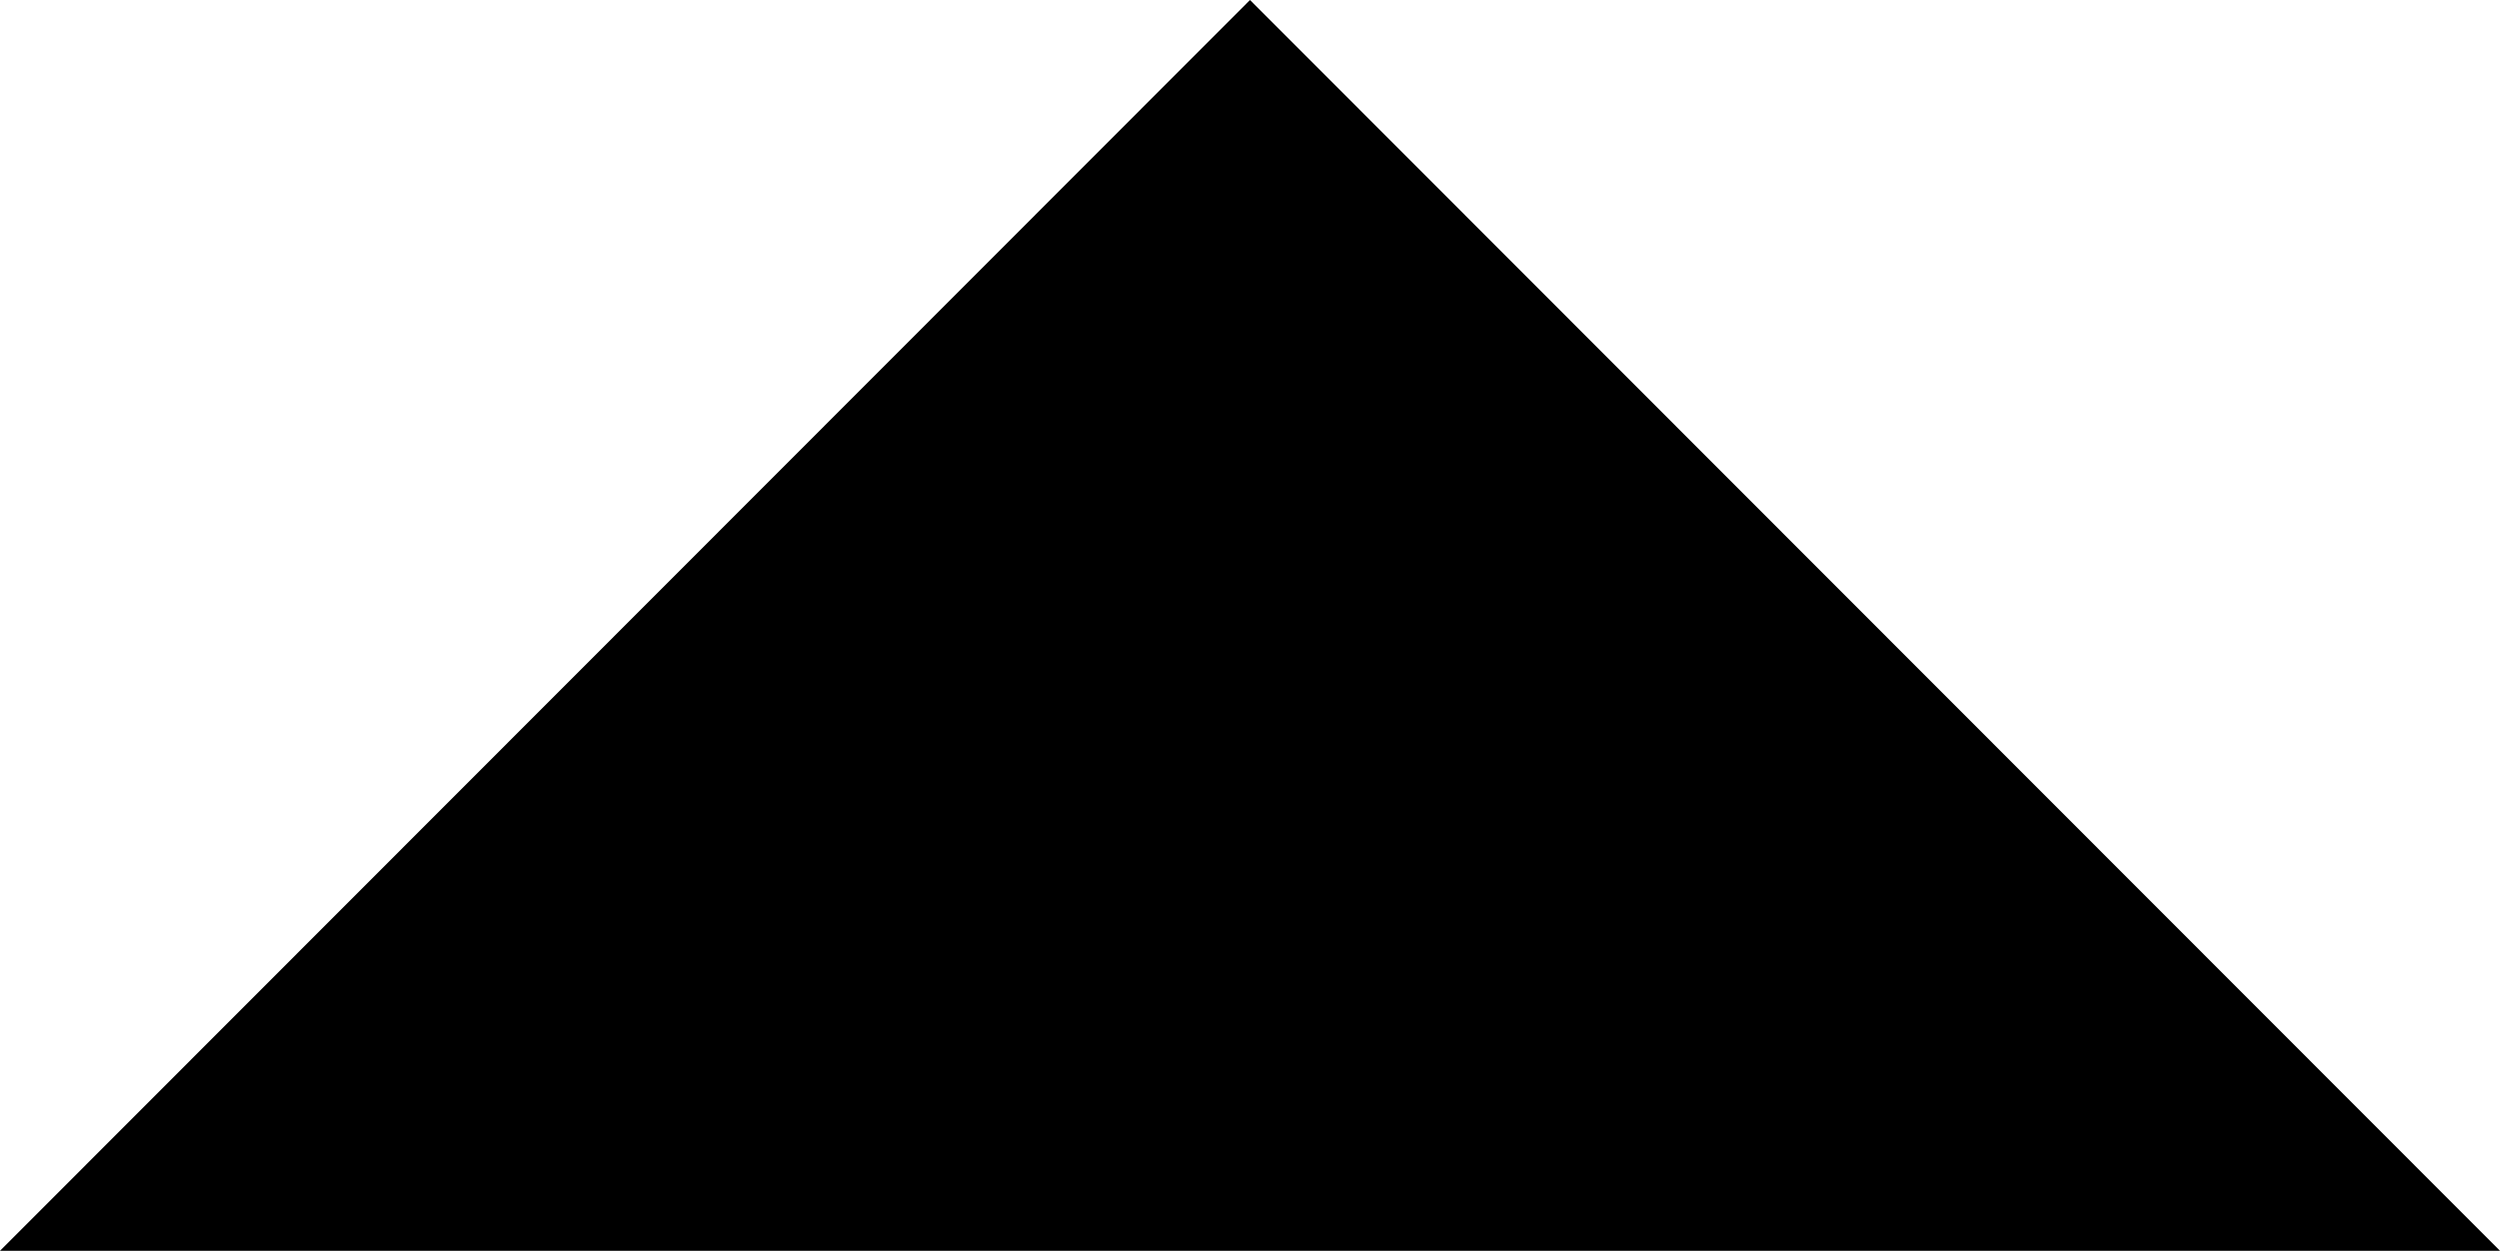
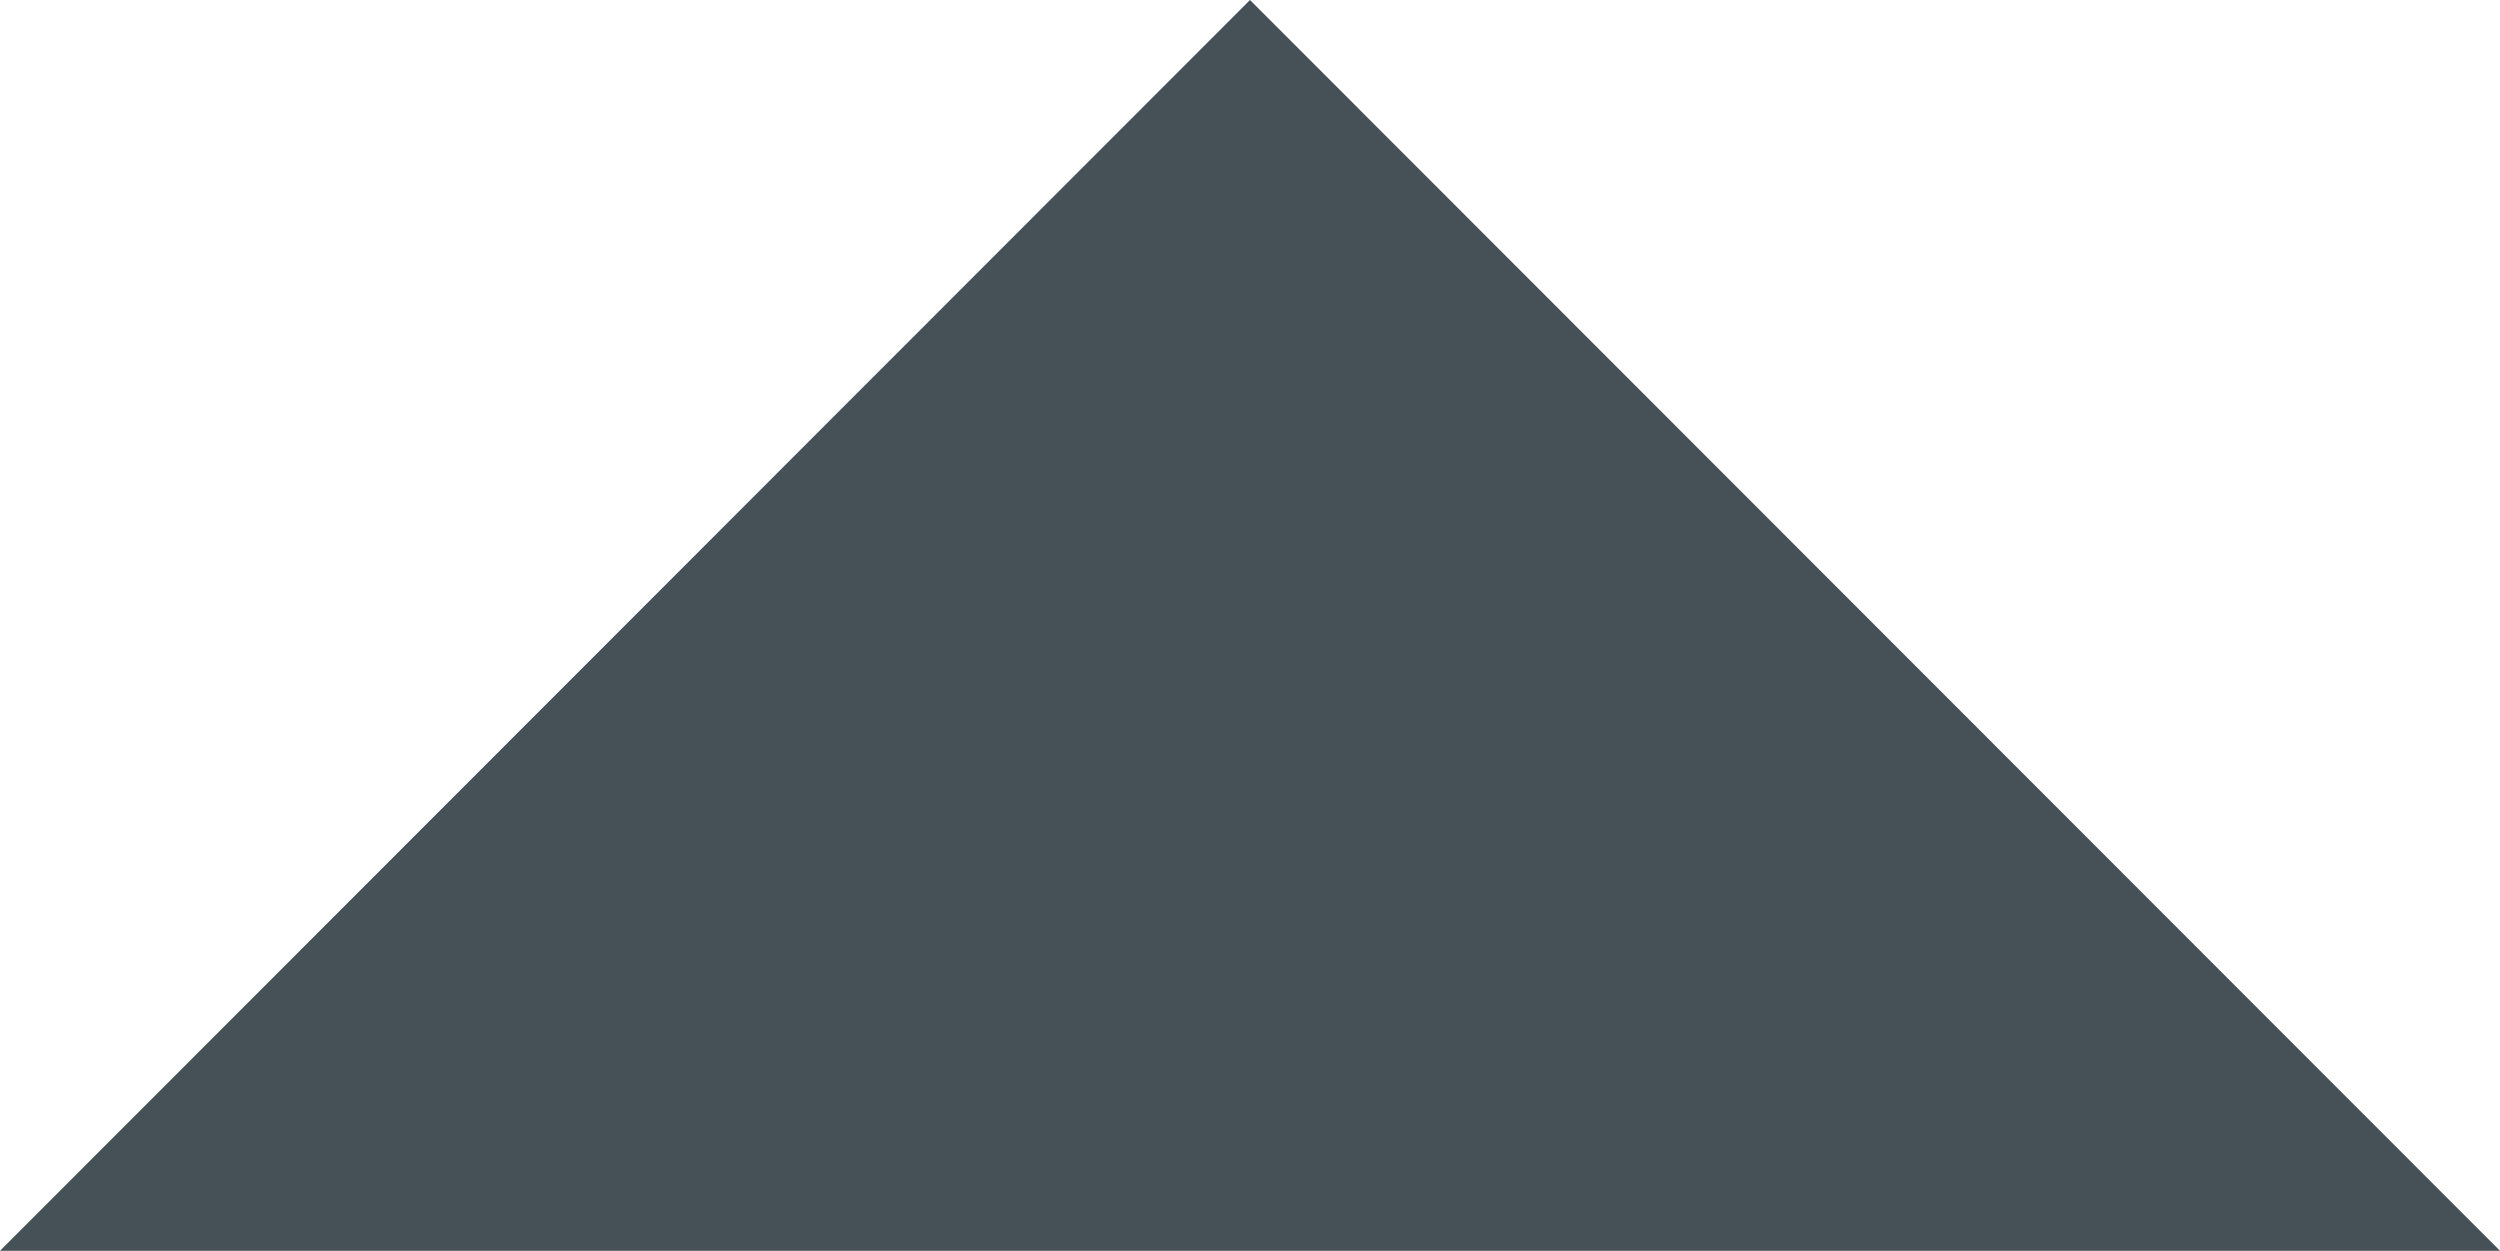
<svg xmlns="http://www.w3.org/2000/svg" viewBox="0 0 31.74 15.88" x="0px" y="0px" version="1.1" id="svg823" width="31.74" height="15.88">
  <defs id="defs827" />
-   <polygon points="65.87,42.06 50,57.94 34.13,42.06 " id="polygon817" transform="matrix(1,0,0,-1,-34.13,57.94)" />
+   <polygon points="65.87,42.06 50,57.94 34.13,42.06 " id="polygon817" transform="matrix(1,0,0,-1,-34.13,57.94)" style="fill:#455057;fill-opacity:1" />
</svg>
